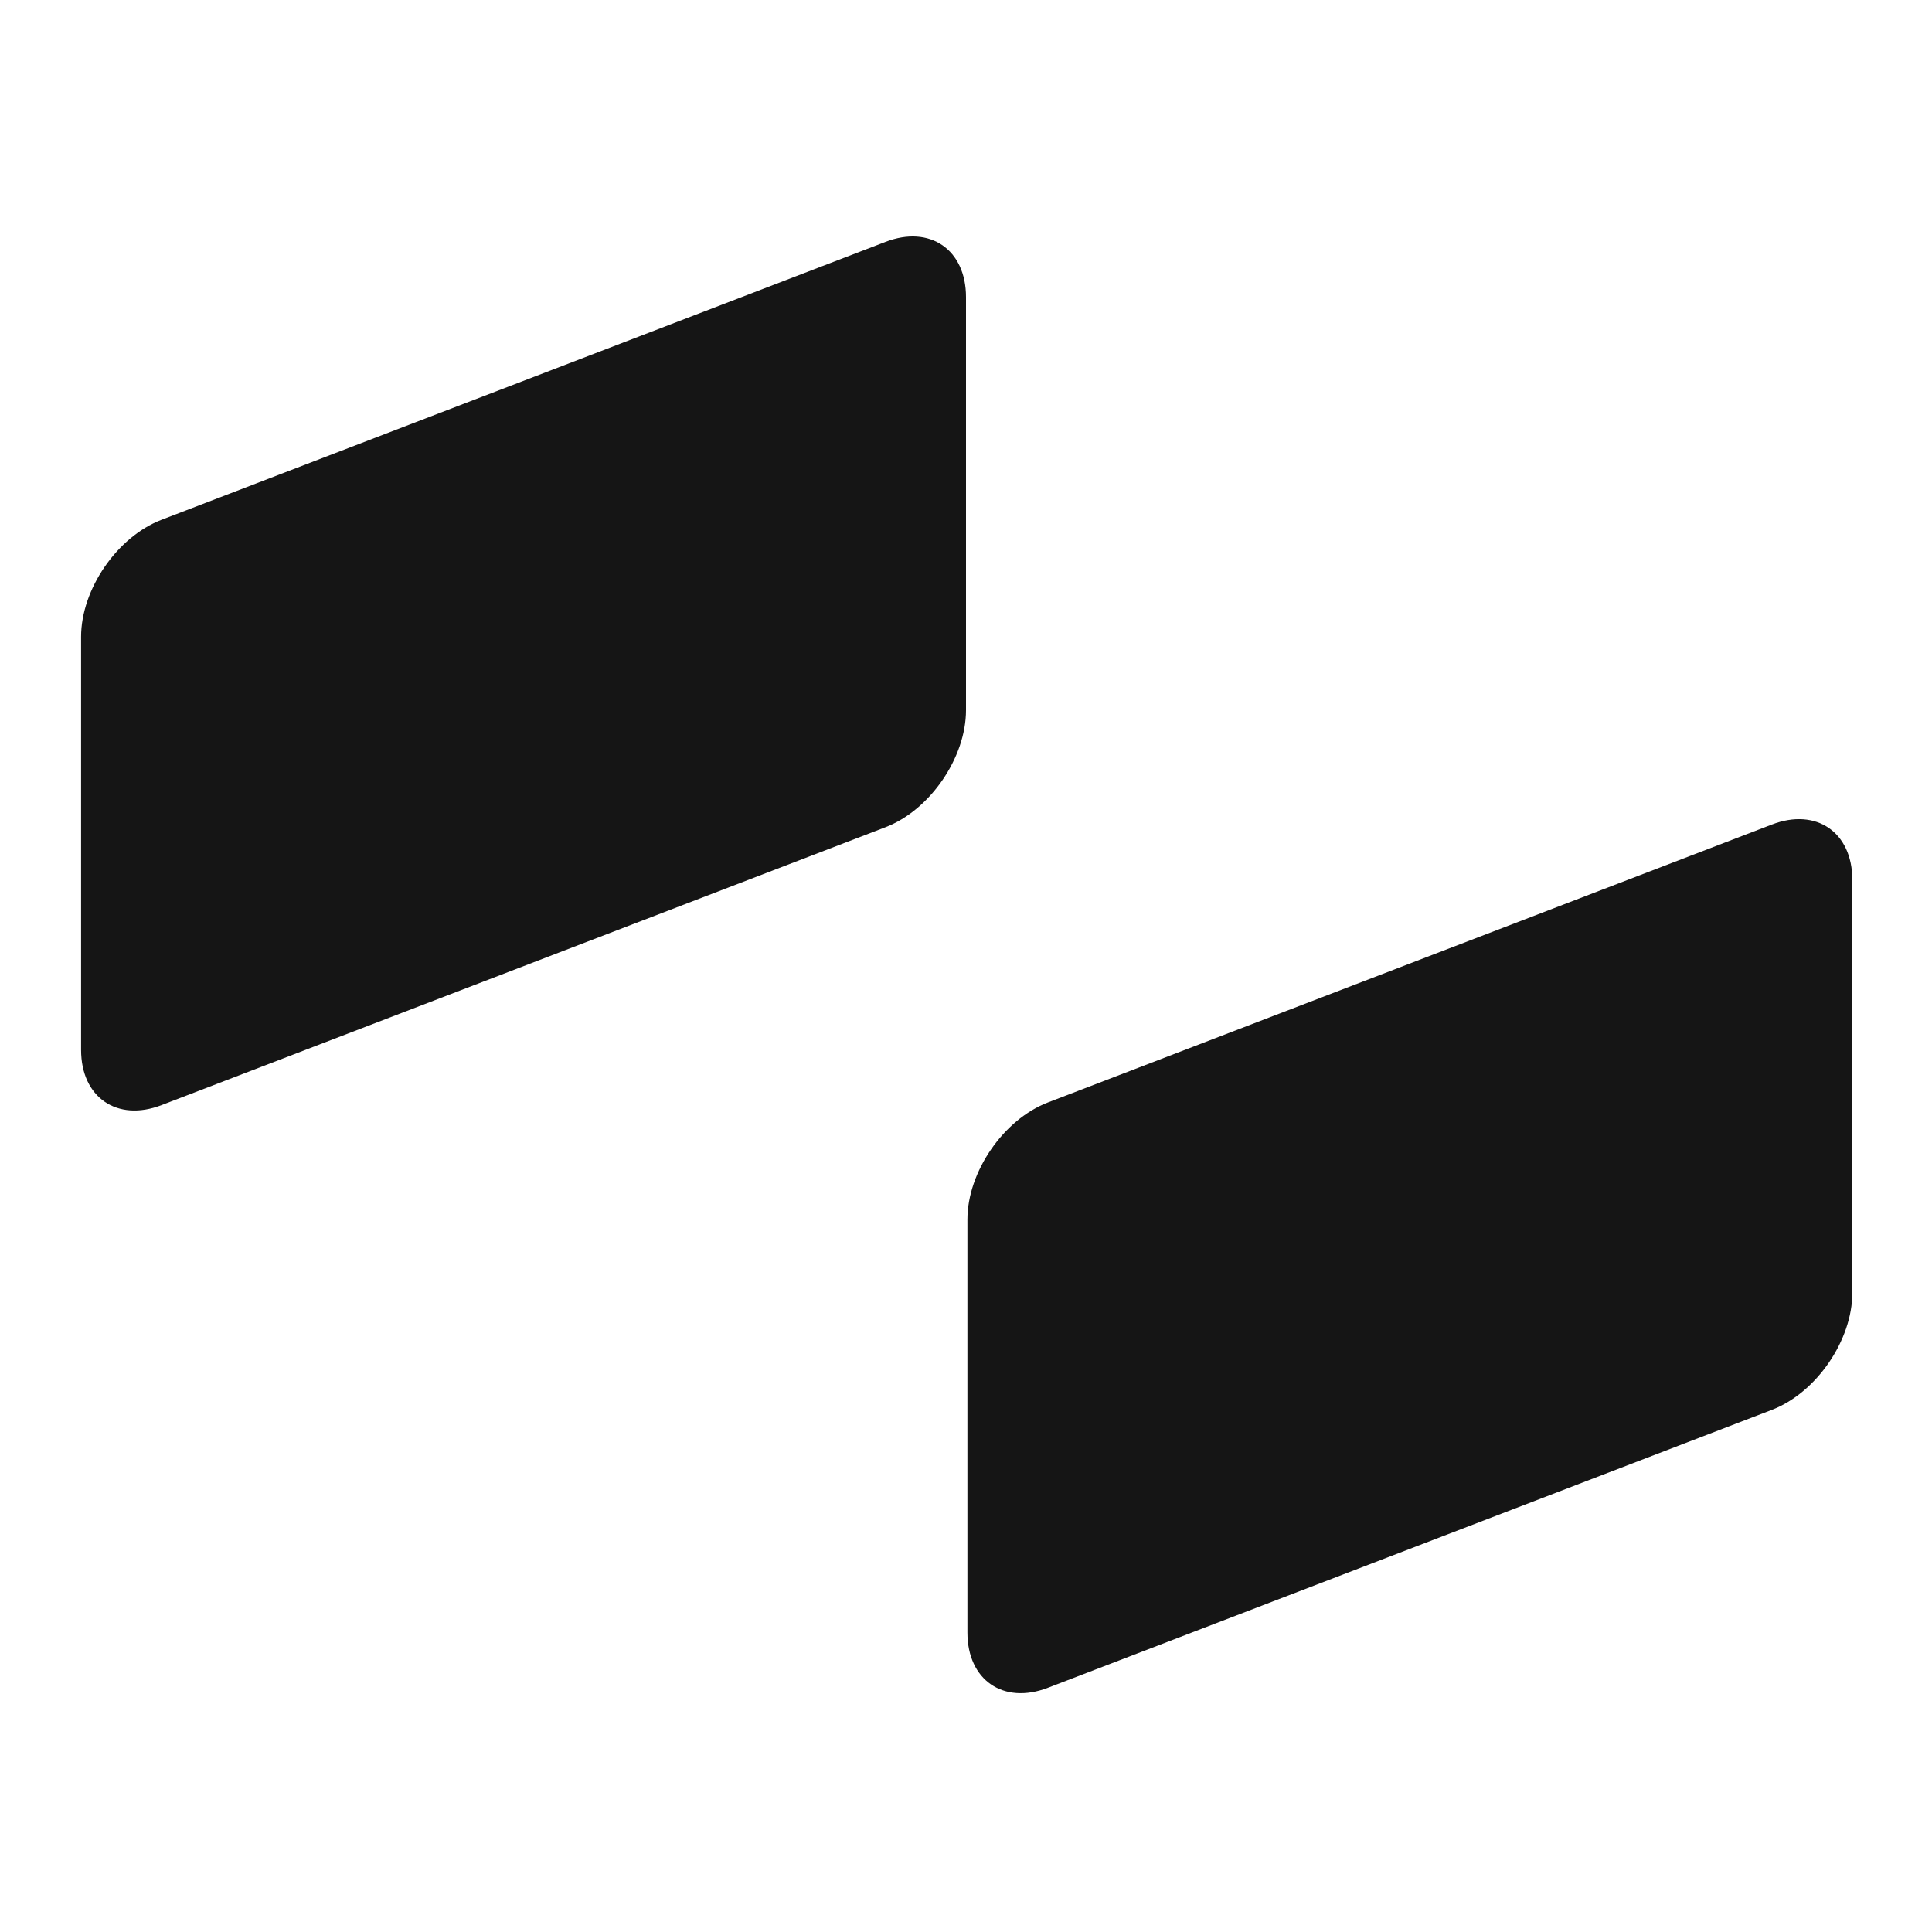
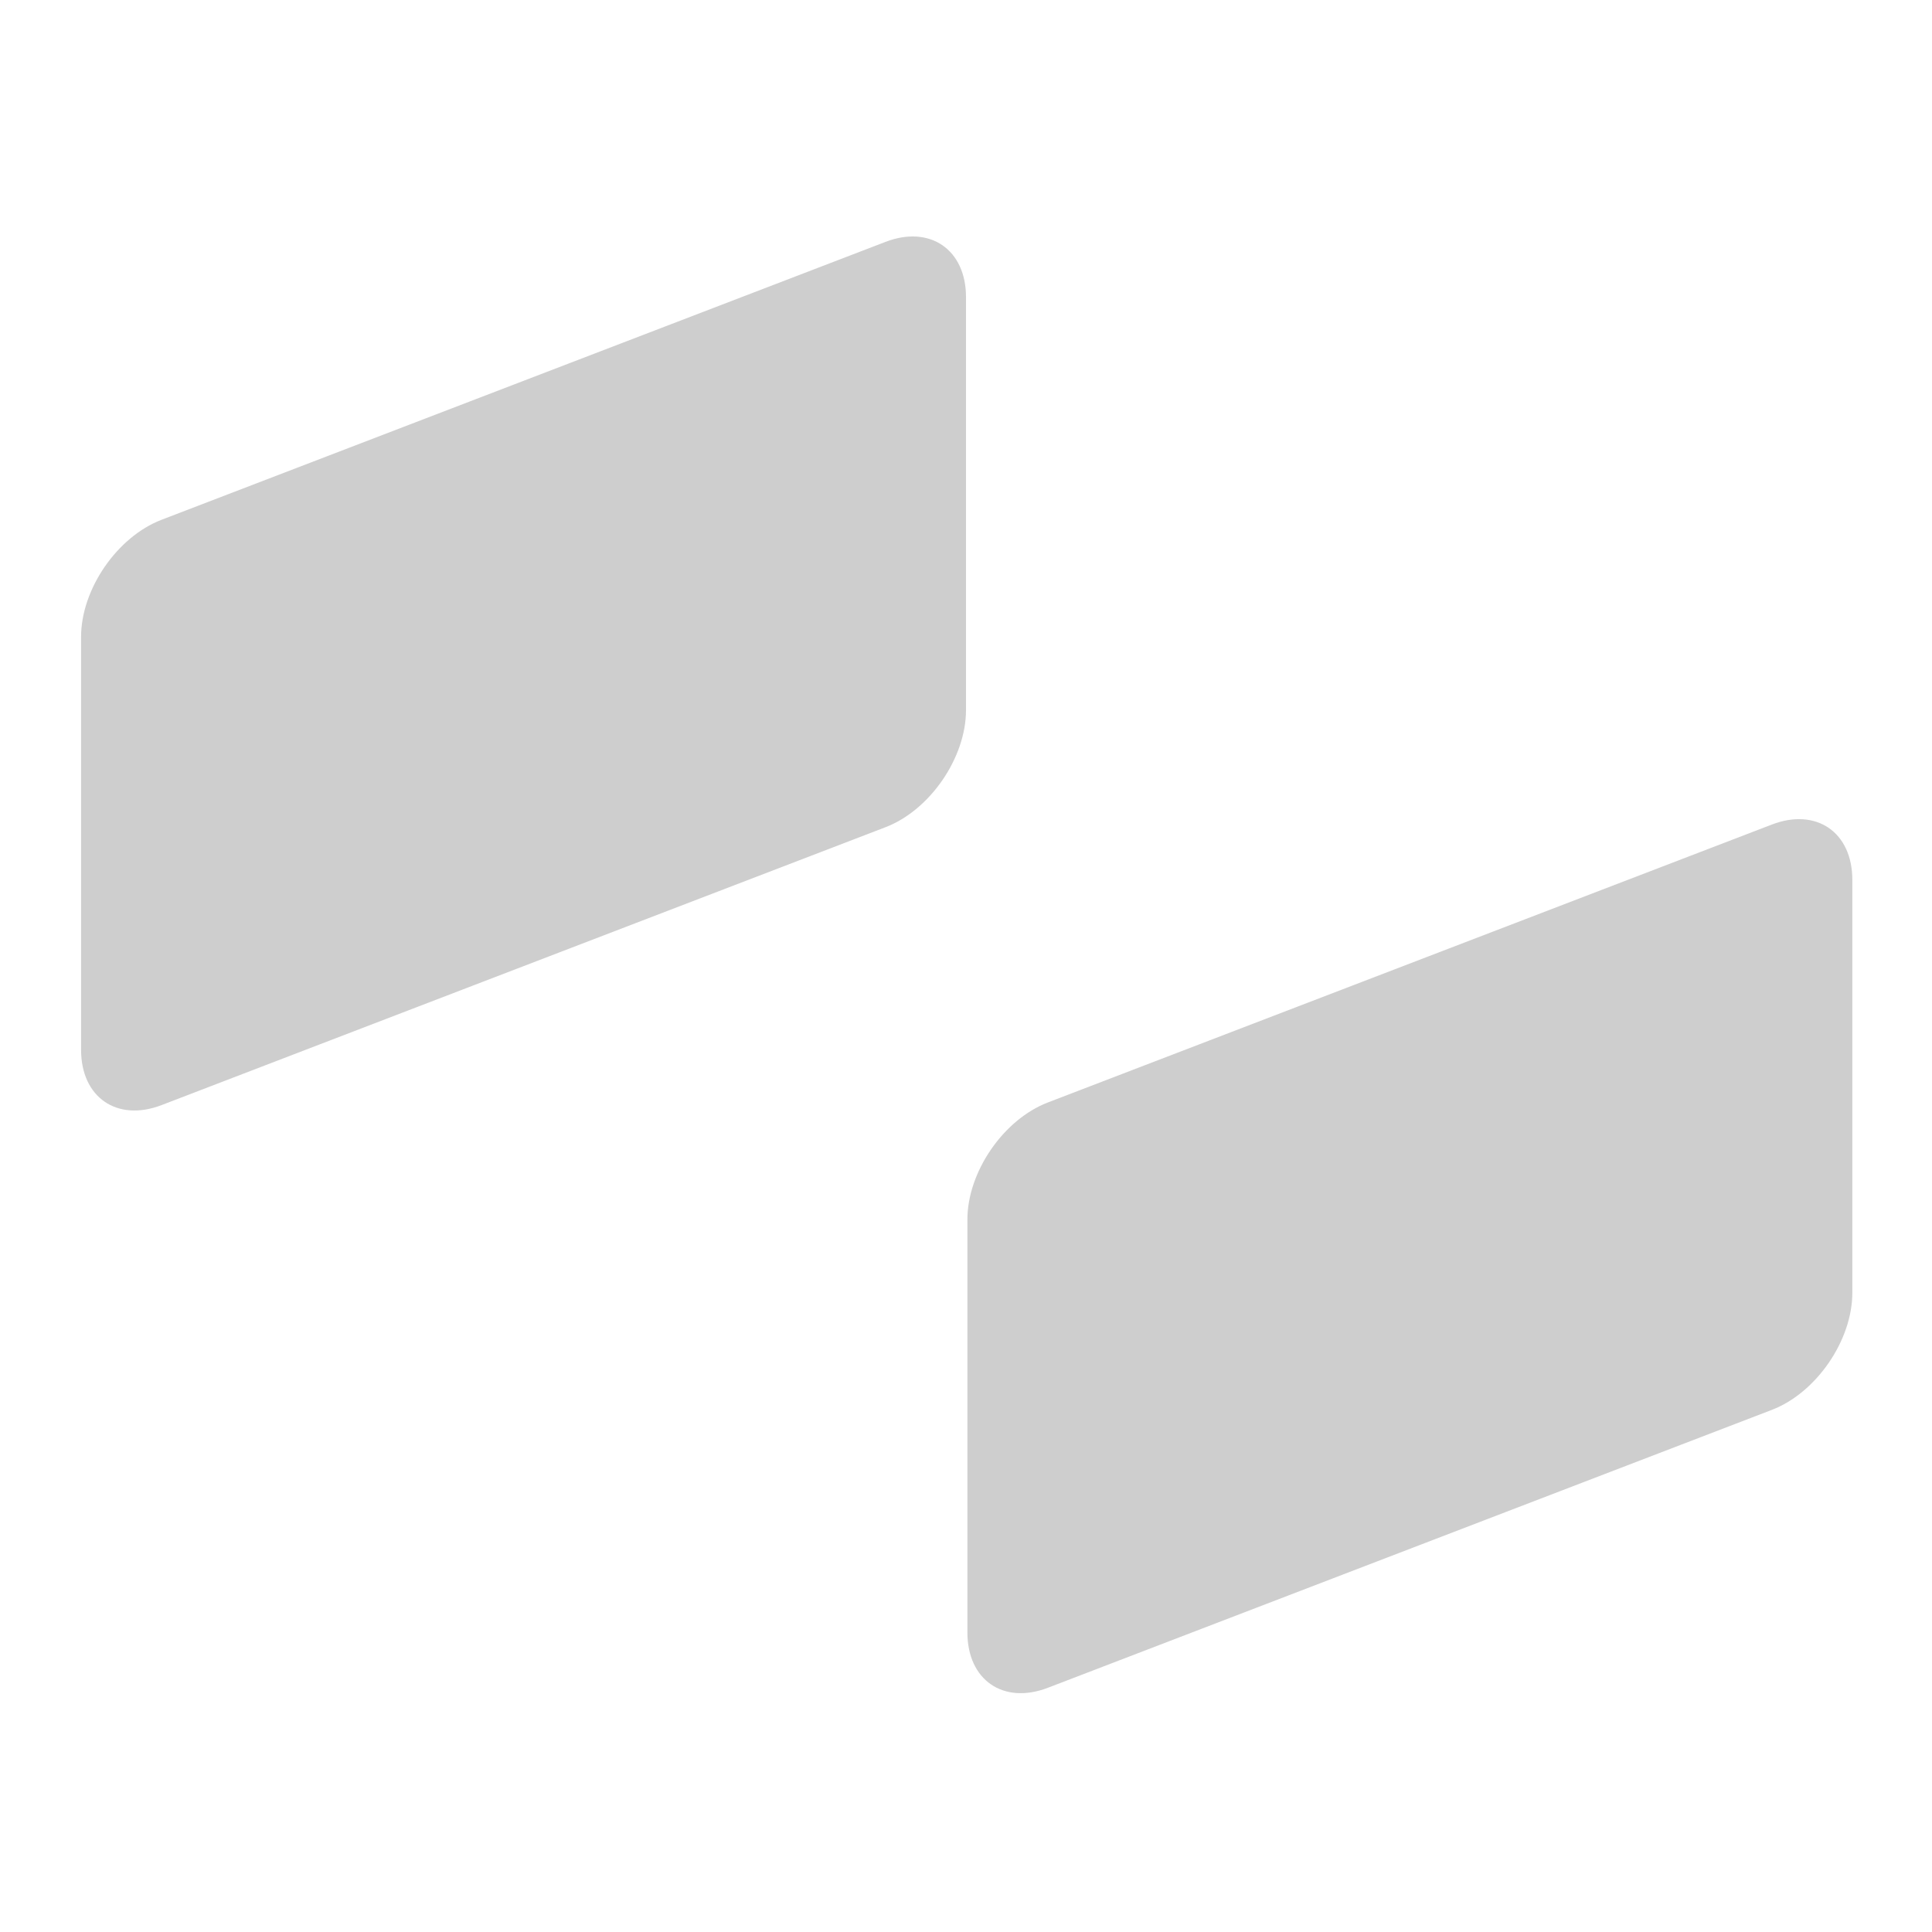
<svg xmlns="http://www.w3.org/2000/svg" width="2049" height="2049" viewBox="0 0 2049 2049" fill="none">
-   <rect width="1005.28" height="620.771" rx="91.389" transform="matrix(-0.93358 0.358368 0 1 1024.5 223.759)" fill="#151515" />
-   <rect width="1005.28" height="620.771" rx="91.389" transform="matrix(-0.93358 0.358368 0 1 1964.5 841.722)" fill="#151515" />
+   <rect width="1005.28" height="620.771" rx="91.389" transform="matrix(-0.93358 0.358368 0 1 1024.5 223.759)" fill="#151515" fill-opacity="0.21" />
+   <rect width="1005.28" height="620.771" rx="91.389" transform="matrix(-0.93358 0.358368 0 1 1964.5 841.722)" fill="#151515" fill-opacity="0.21" />
</svg>
